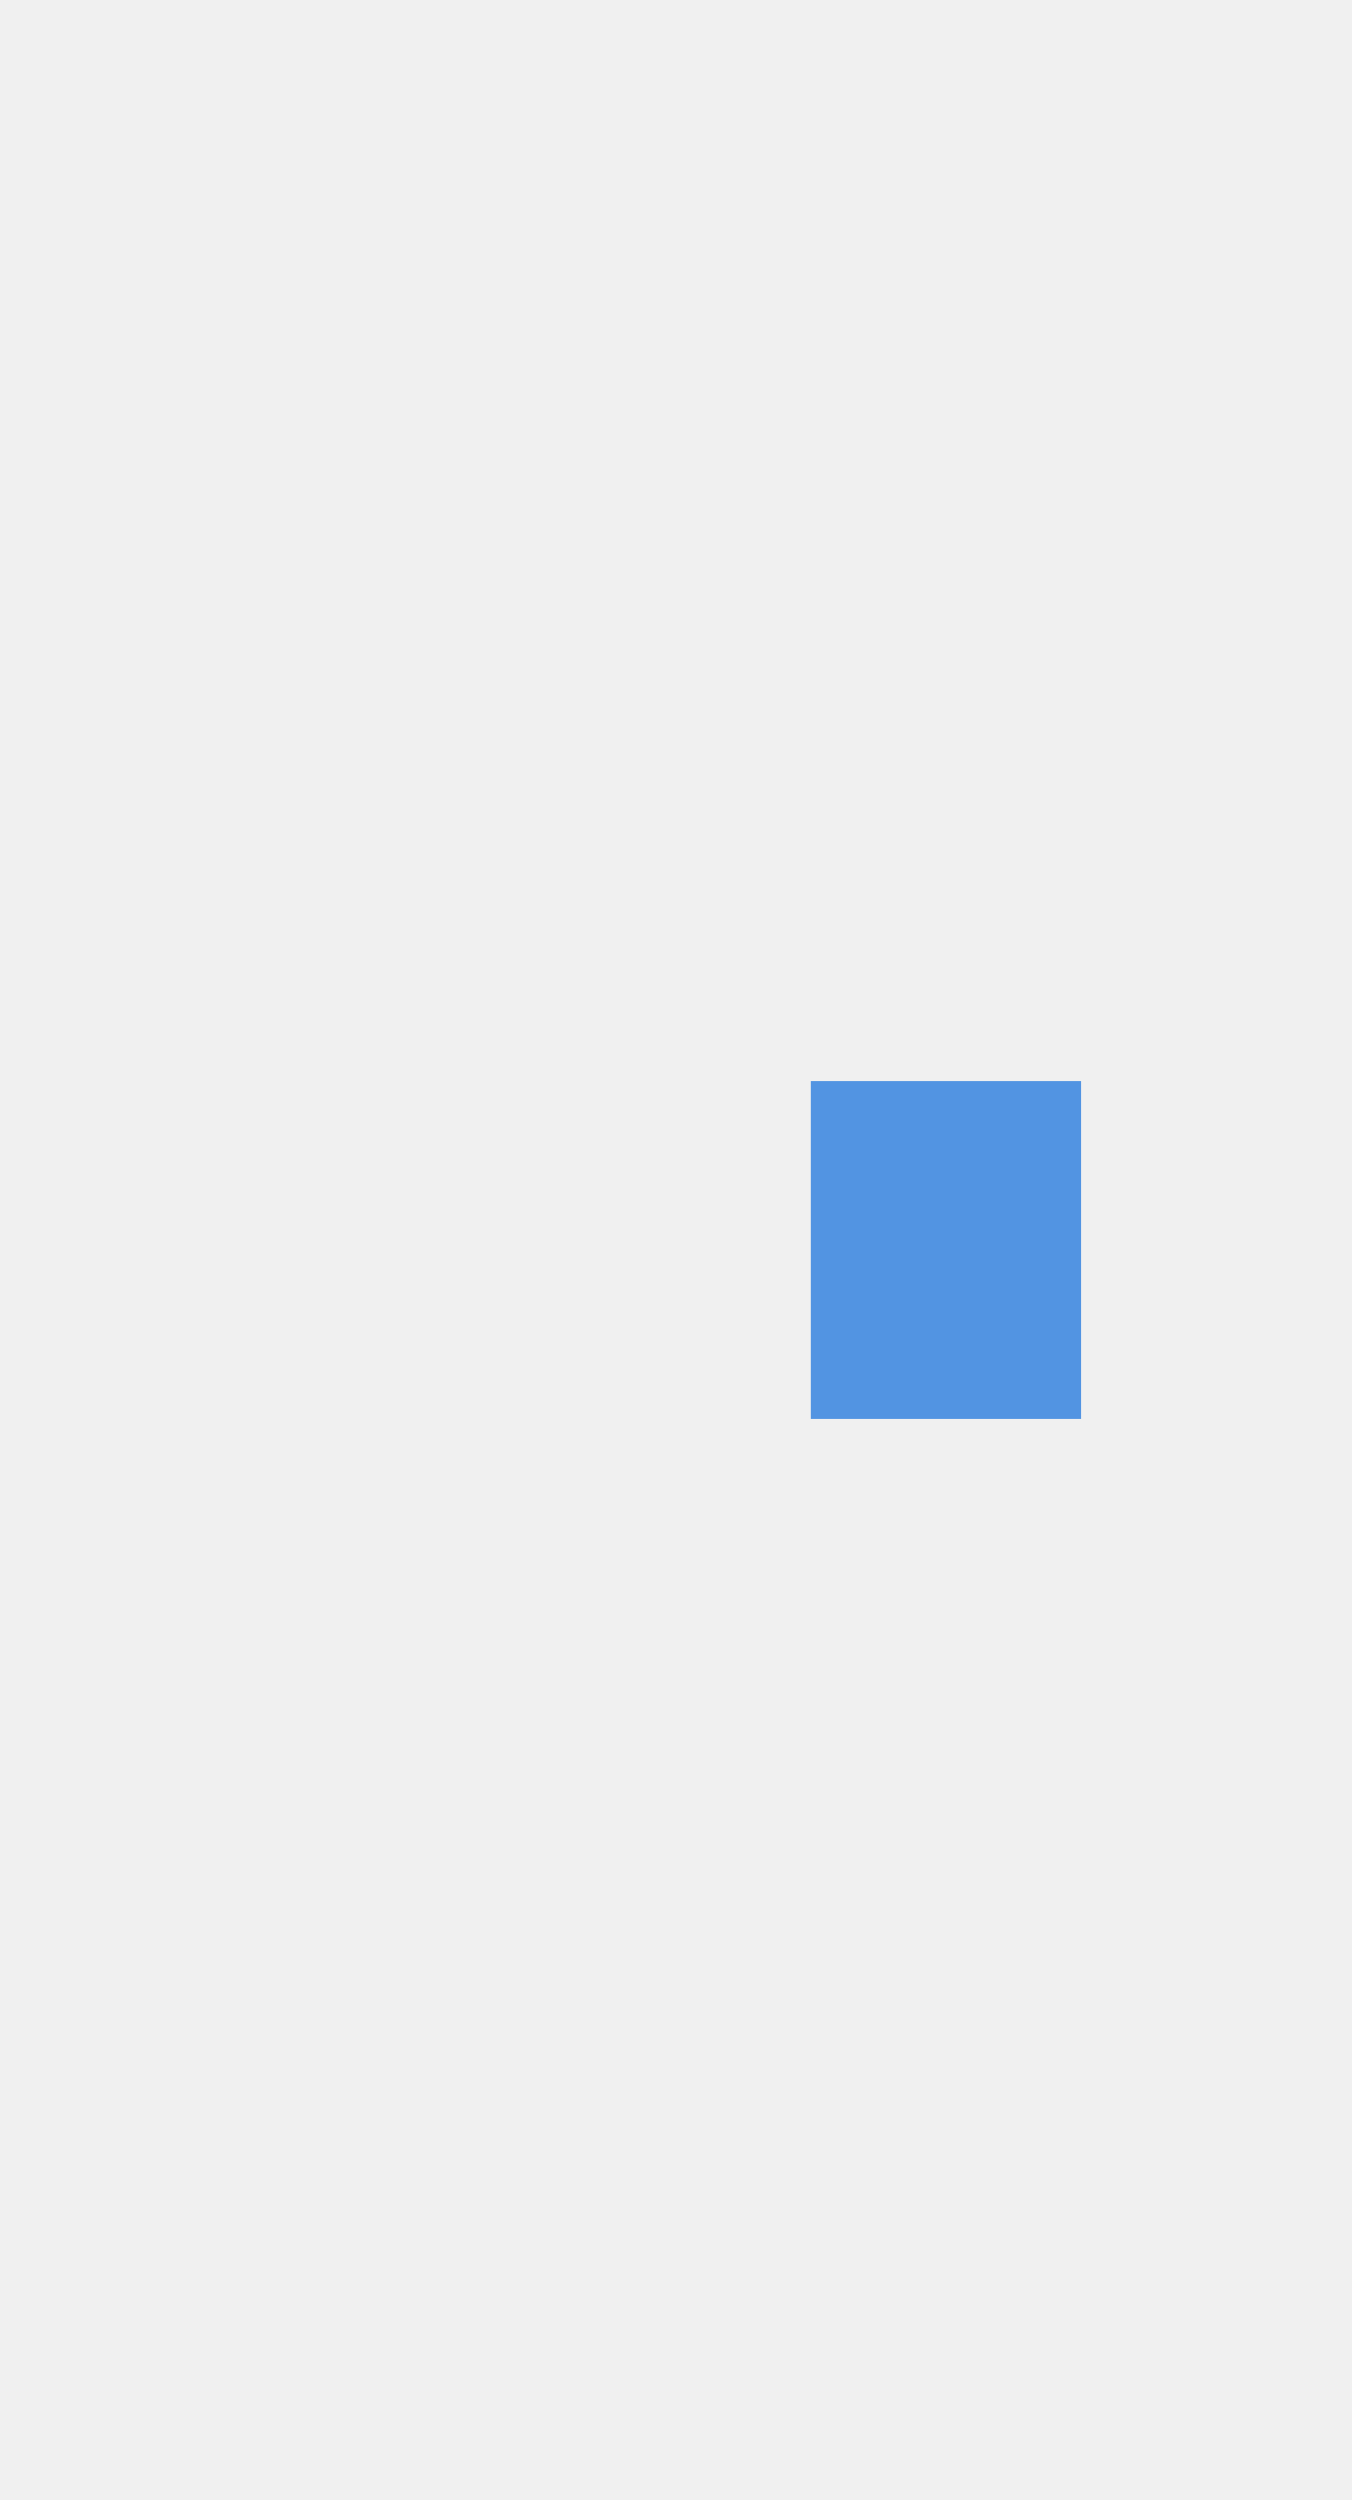
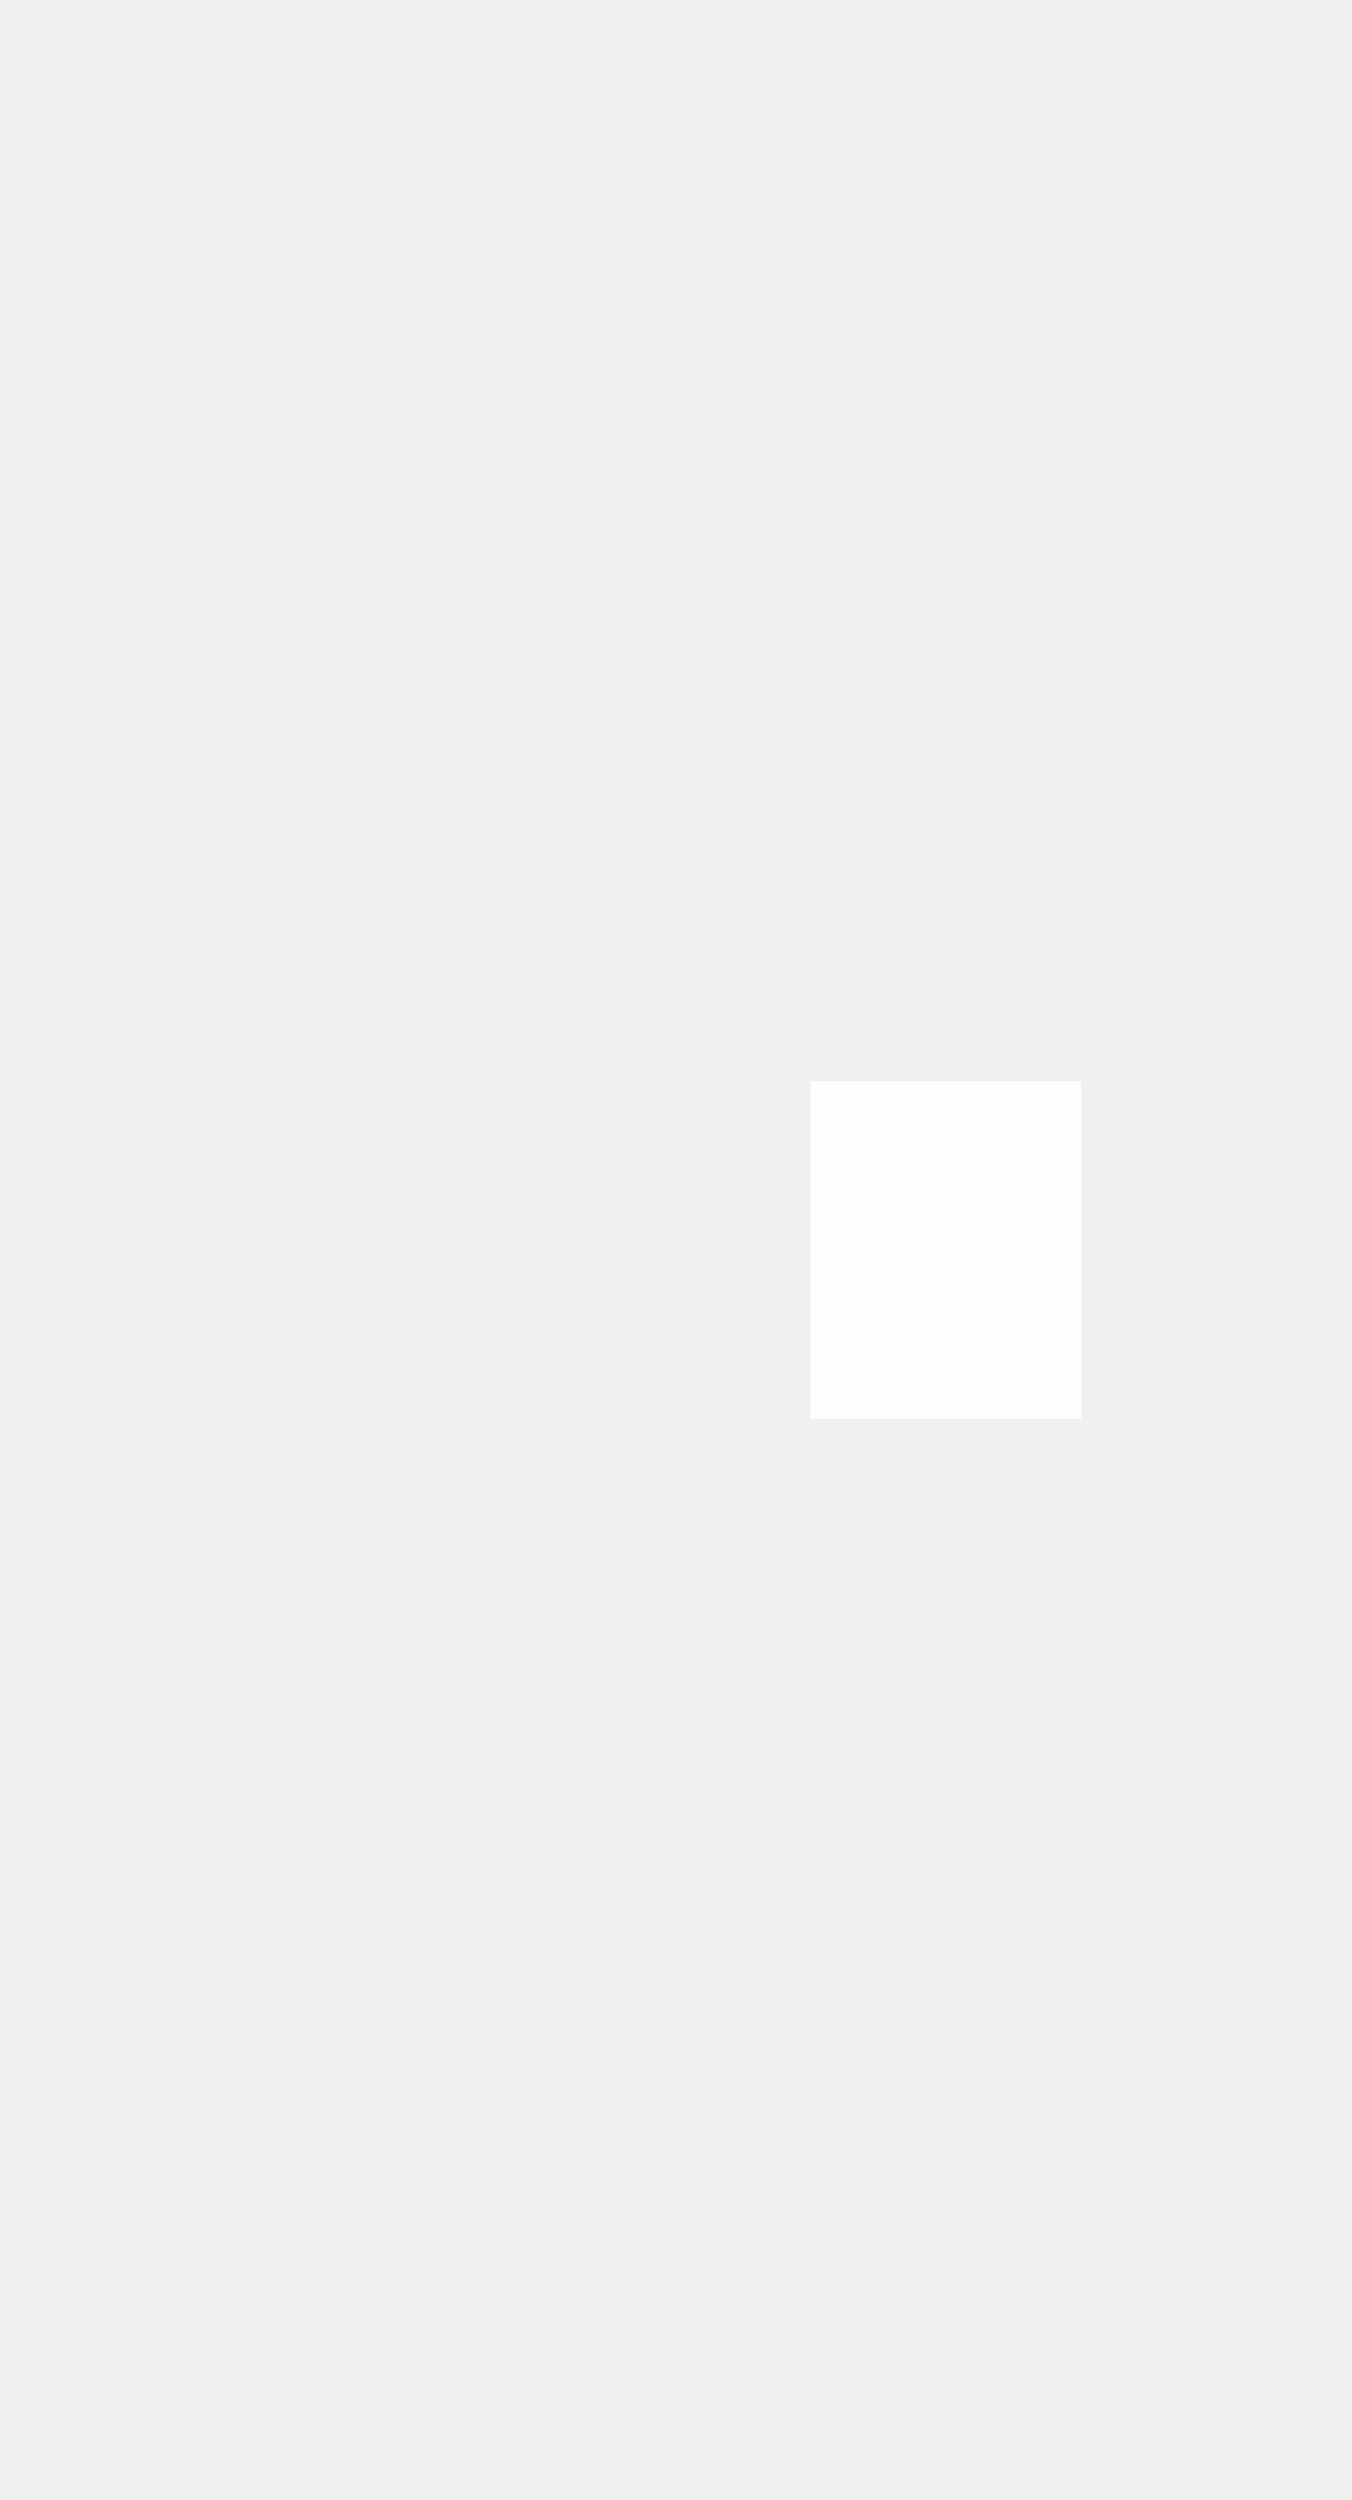
<svg xmlns="http://www.w3.org/2000/svg" width="20" height="37" id="svg2" version="1.1">
  <defs id="defs4">
    <clipPath clipPathUnits="userSpaceOnUse" id="clipPath4069">
      <rect style="color:#000000;display:inline;overflow:visible;visibility:visible;opacity:0.12;fill:#ff00ff;fill-opacity:1;fill-rule:nonzero;stroke:none;stroke-width:1;marker:none;enable-background:accumulate" id="rect4071" width="10" height="19" x="20" y="1033.362" />
    </clipPath>
  </defs>
  <g id="layer1" transform="translate(0,-1015.362)">
-     <rect rx="3.0675728e-06" style="fill:#5294e2;fill-opacity:1;fill-rule:evenodd;stroke:none;stroke-width:1px;stroke-linecap:butt;stroke-linejoin:miter;stroke-opacity:1" id="rect3338" width="4" height="5" x="12" y="1031.362" ry="3.0675728e-06" />
+     <rect rx="3.0675728e-06" style="fill:#ffffff;fill-opacity:0.902;fill-rule:evenodd;stroke:none;stroke-width:1px;stroke-linecap:butt;stroke-linejoin:miter;stroke-opacity:1" id="rect3338" width="4" height="5" x="12" y="1031.362" ry="3.0675728e-06" />
  </g>
</svg>
